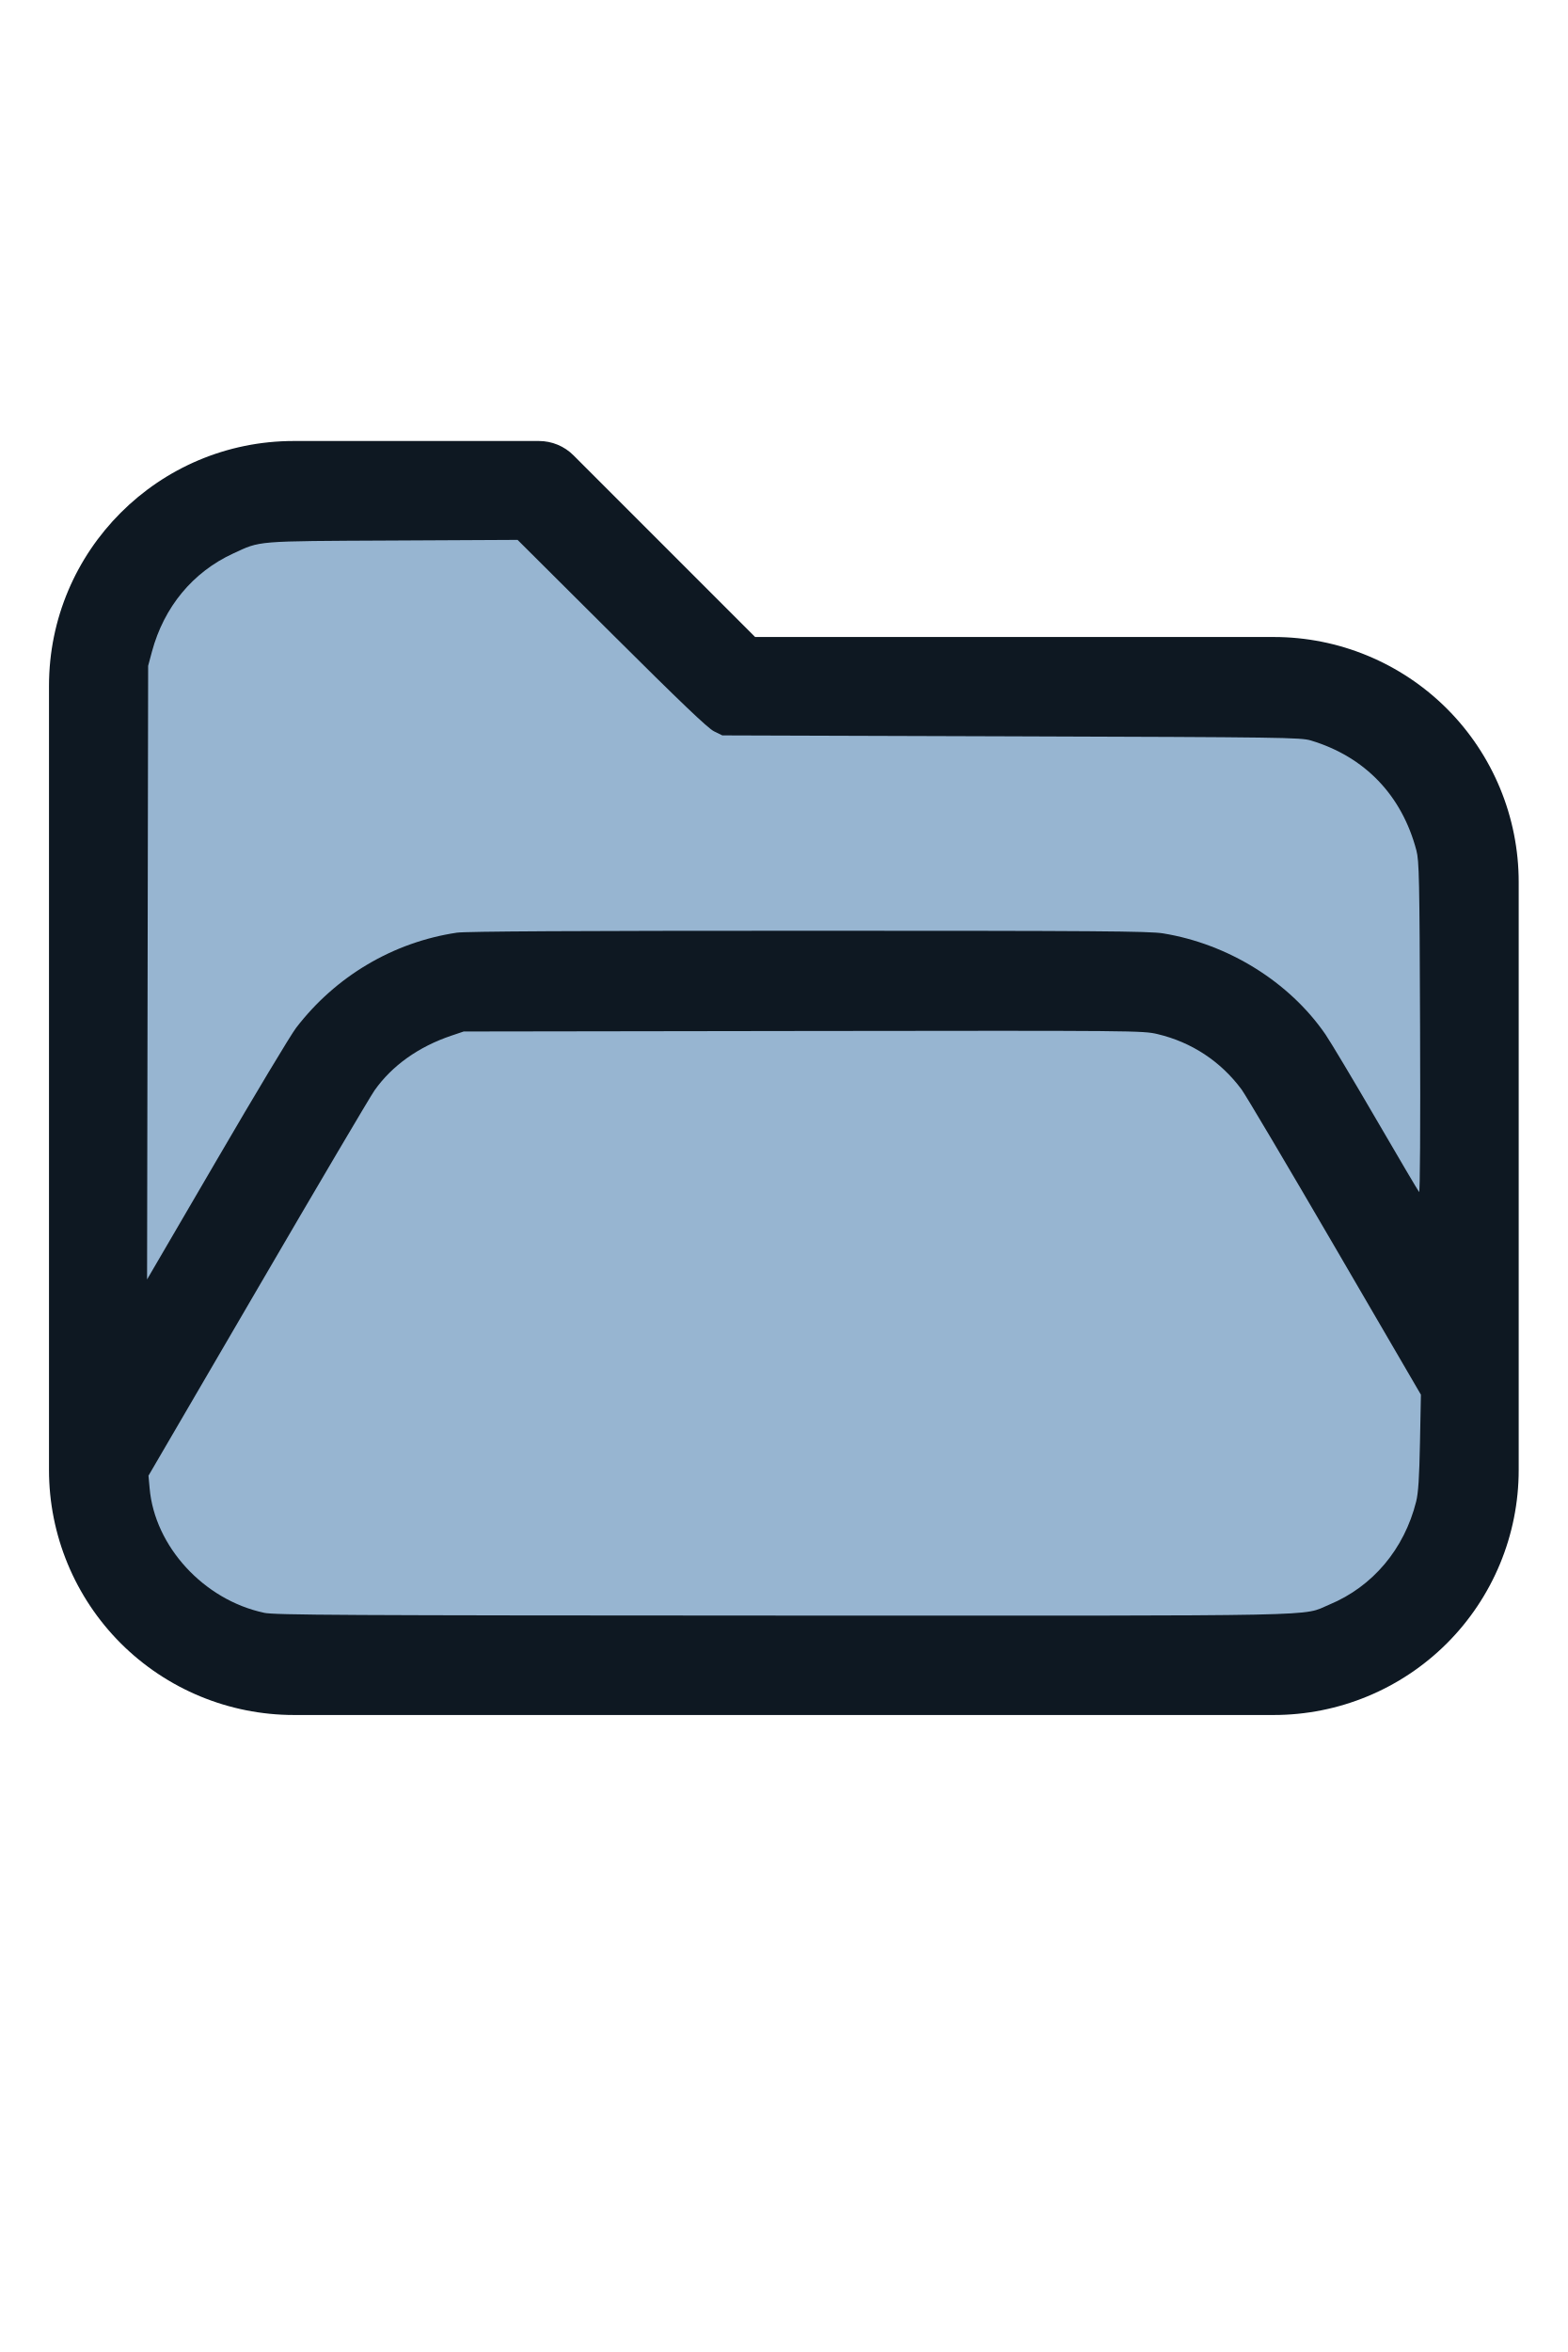
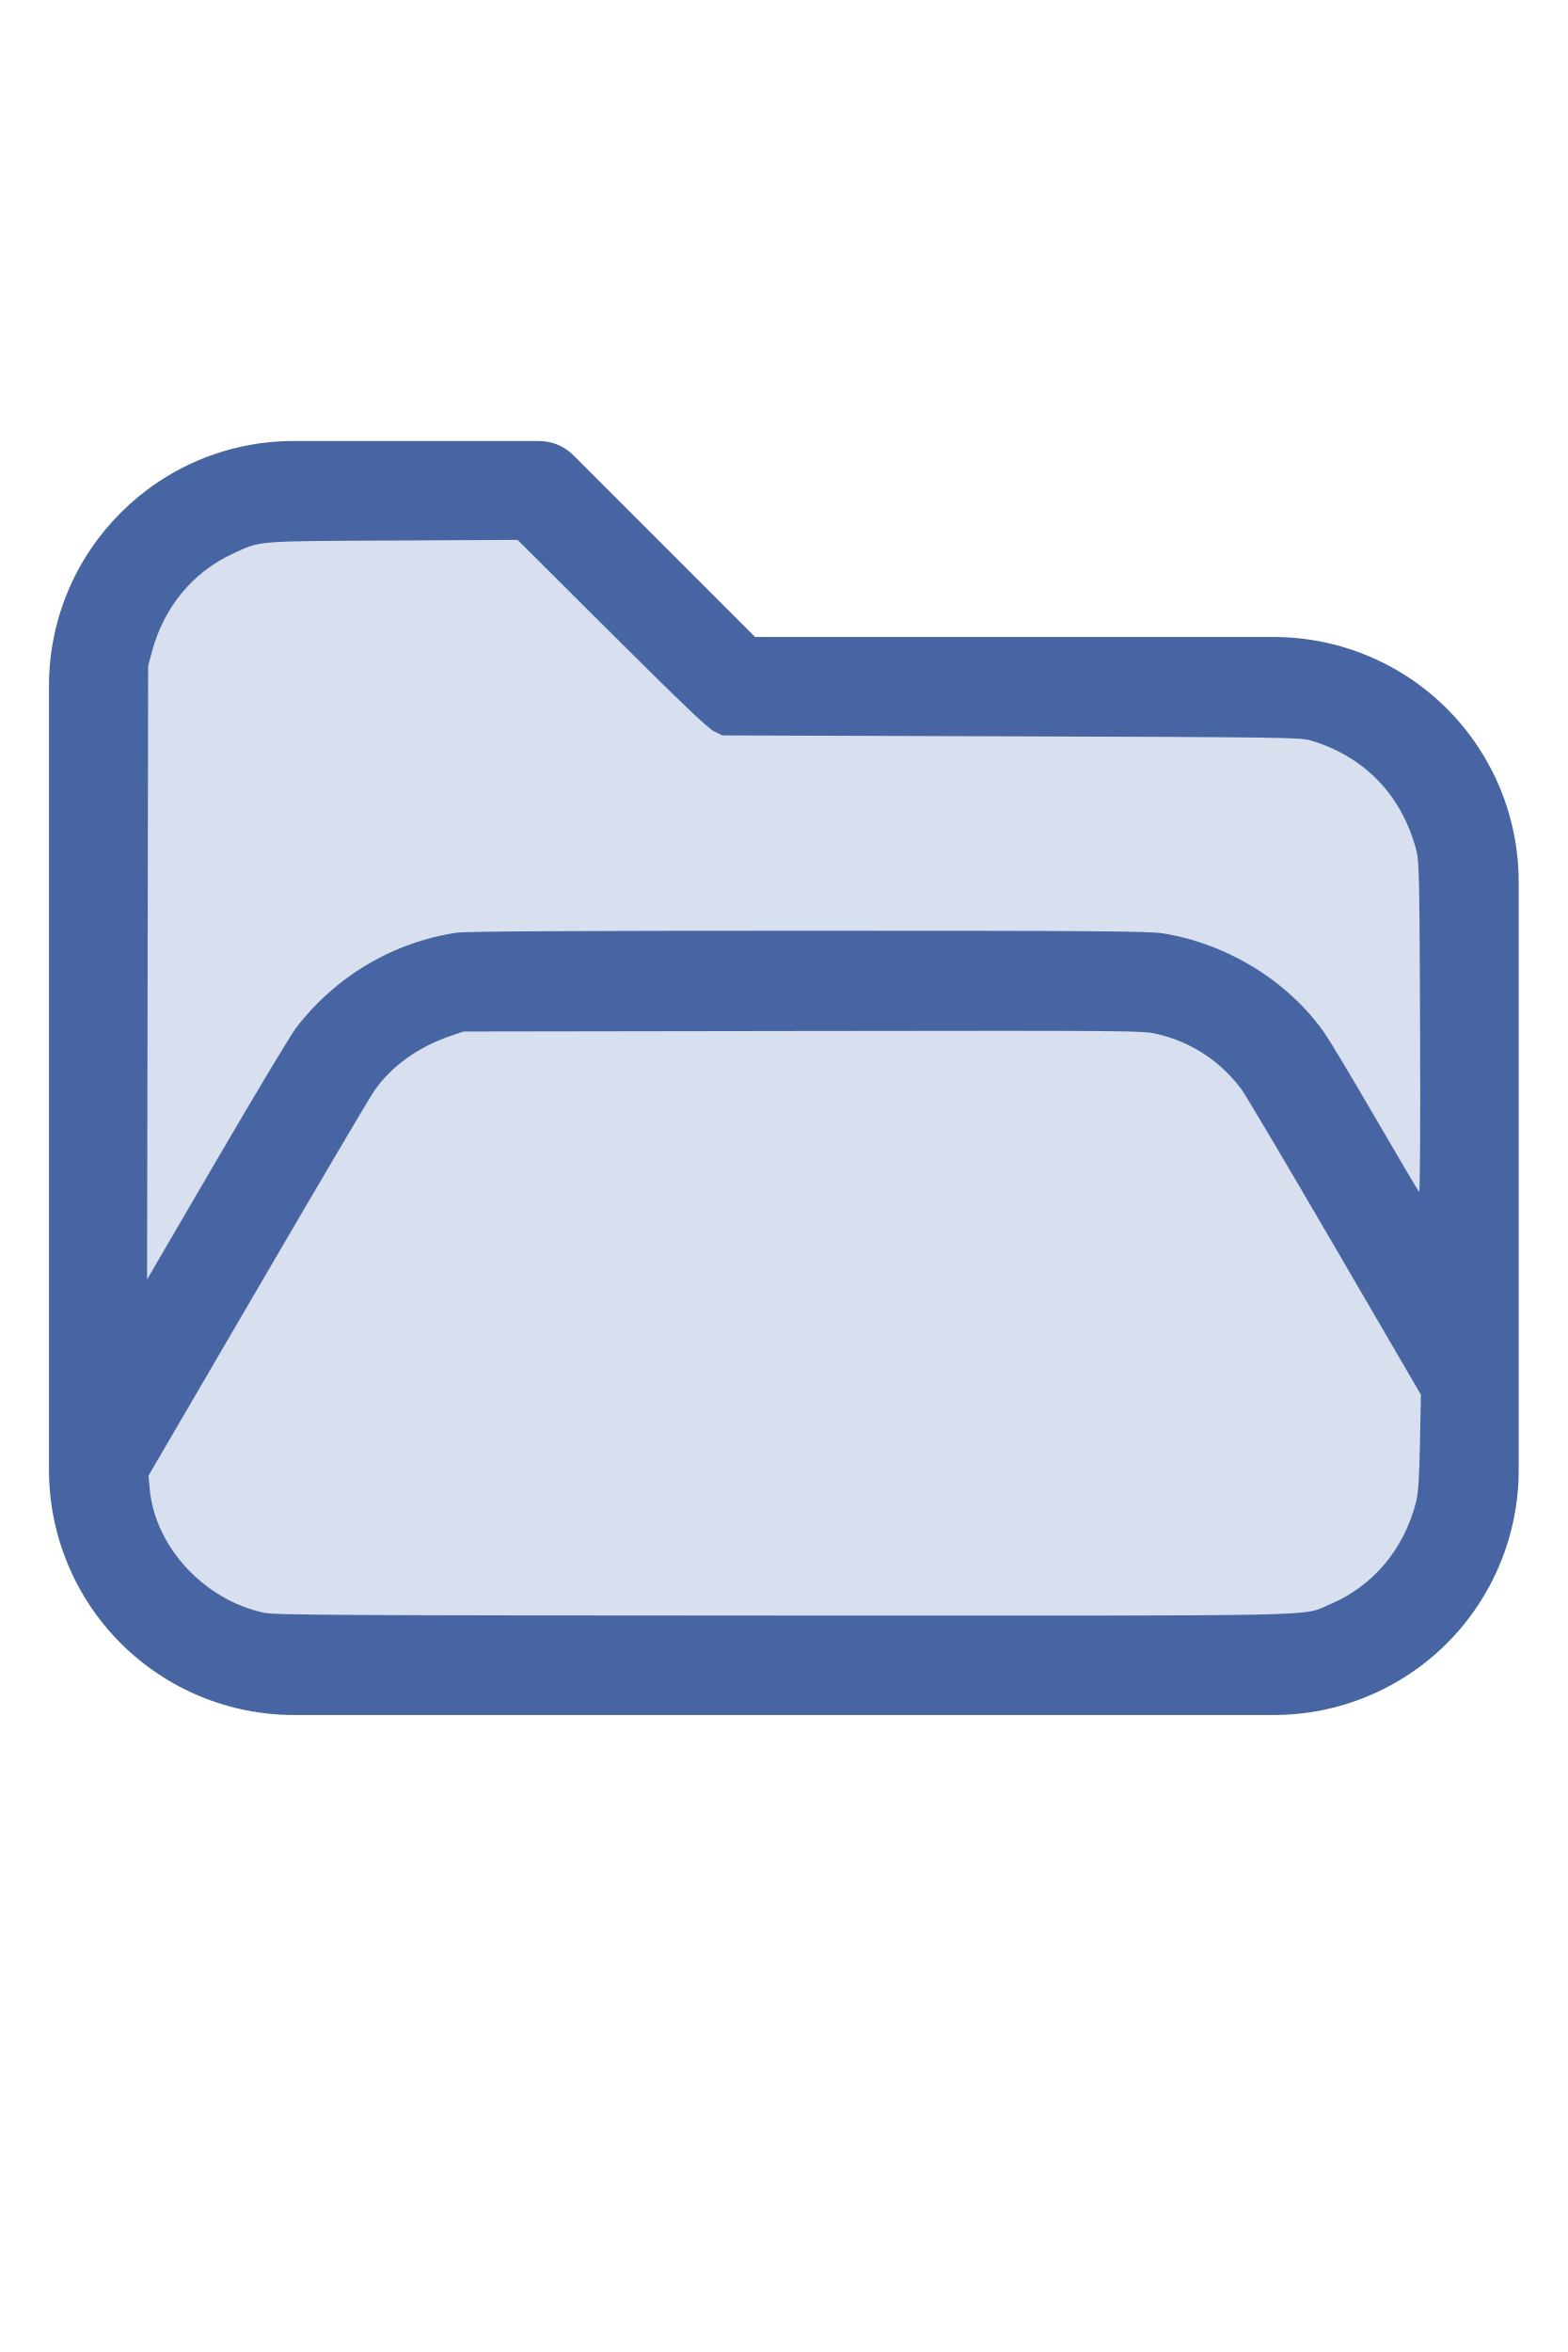
<svg xmlns="http://www.w3.org/2000/svg" version="1.1" width="16" height="24" viewBox="0 0 32 32" xml:space="preserve">
-   <g style="fill:#0E1822;">
+   <g style="fill:#4665A2;">
    <path d="M1,5.998l0,16.002c-0,1.326 0.527,2.598 1.464,3.536c0.938,0.937 2.21,1.464 3.536,1.464c5.322,0 14.678,-0 20,0c1.326,0 2.598,-0.527 3.536,-1.464c0.937,-0.938 1.464,-2.21 1.464,-3.536c0,-3.486 0,-8.514 0,-12c0,-1.326 -0.527,-2.598 -1.464,-3.536c-0.938,-0.937 -2.21,-1.464 -3.536,-1.464c-0,0 -10.586,0 -10.586,0c0,-0 -3.707,-3.707 -3.707,-3.707c-0.187,-0.188 -0.442,-0.293 -0.707,-0.293l-5.002,0c-2.76,0 -4.998,2.238 -4.998,4.998Zm28,14.415l-3.456,-5.925c-0.538,-0.921 -1.524,-1.488 -2.591,-1.488c-0,0 -12.905,0 -12.906,0c-1.067,0 -2.053,0.567 -2.591,1.488l-4.453,7.635c0.03,0.751 0.342,1.465 0.876,1.998c0.562,0.563 1.325,0.879 2.121,0.879l20,0c0.796,0 1.559,-0.316 2.121,-0.879c0.563,-0.562 0.879,-1.325 0.879,-2.121l0,-1.587Zm0,-3.969l0,-6.444c0,-0.796 -0.316,-1.559 -0.879,-2.121c-0.562,-0.563 -1.325,-0.879 -2.121,-0.879c-7.738,0 -11,0 -11,0c-0.265,0 -0.52,-0.105 -0.707,-0.293c-0,0 -3.707,-3.707 -3.707,-3.707c-0,0 -4.588,0 -4.588,0c-1.656,0 -2.998,1.342 -2.998,2.998l0,12.16l2.729,-4.677c0.896,-1.536 2.54,-2.481 4.318,-2.481c3.354,0 9.552,0 12.906,0c1.778,0 3.422,0.945 4.318,2.481l1.729,2.963Z" id="path2" />
  </g>
-   <g style="fill:#97B5D1;stroke-width:0;">
+   <g style="fill:#D8DFEE;stroke-width:0;">
    <path d="M 5.388,24.913 C 4.16,24.651 3.157,23.559 3.054,22.371 L 3.031,22.116 5.261,18.294 C 6.487,16.191 7.56,14.373 7.645,14.253 8.004,13.746 8.542,13.363 9.21,13.137 l 0.255,-0.086 6.929,-0.01 c 6.805,-0.009 6.935,-0.008 7.234,0.063 0.696,0.165 1.29,0.557 1.715,1.13 0.082,0.11 0.939,1.557 1.905,3.215 l 1.756,3.014 -0.019,0.972 c -0.014,0.725 -0.034,1.032 -0.078,1.209 -0.243,0.971 -0.887,1.735 -1.772,2.103 -0.588,0.244 0.247,0.227 -11.162,0.224 -9.028,-0.003 -10.364,-0.01 -10.586,-0.057 z" id="path199" />
    <path d="M 3.013,11.85 3.024,5.588 3.102,5.297 C 3.348,4.386 3.936,3.676 4.757,3.297 5.329,3.033 5.181,3.045 8.013,3.031 l 2.552,-0.013 1.919,1.911 c 1.404,1.398 1.964,1.933 2.089,1.995 l 0.171,0.084 5.898,0.019 c 5.553,0.018 5.91,0.023 6.116,0.085 1.102,0.332 1.857,1.118 2.154,2.244 0.056,0.214 0.064,0.564 0.075,3.622 0.008,2.032 -5.42e-4,3.371 -0.02,3.349 -0.018,-0.02 -0.414,-0.691 -0.88,-1.492 -0.466,-0.801 -0.931,-1.578 -1.033,-1.727 -0.736,-1.069 -1.984,-1.844 -3.316,-2.06 -0.28,-0.045 -1.345,-0.053 -7.239,-0.053 -4.714,-1.09e-4 -6.993,0.012 -7.172,0.039 -1.3,0.193 -2.477,0.89 -3.284,1.944 -0.108,0.141 -0.836,1.353 -1.618,2.695 L 3.002,18.111 Z" id="path201" />
  </g>
</svg>
